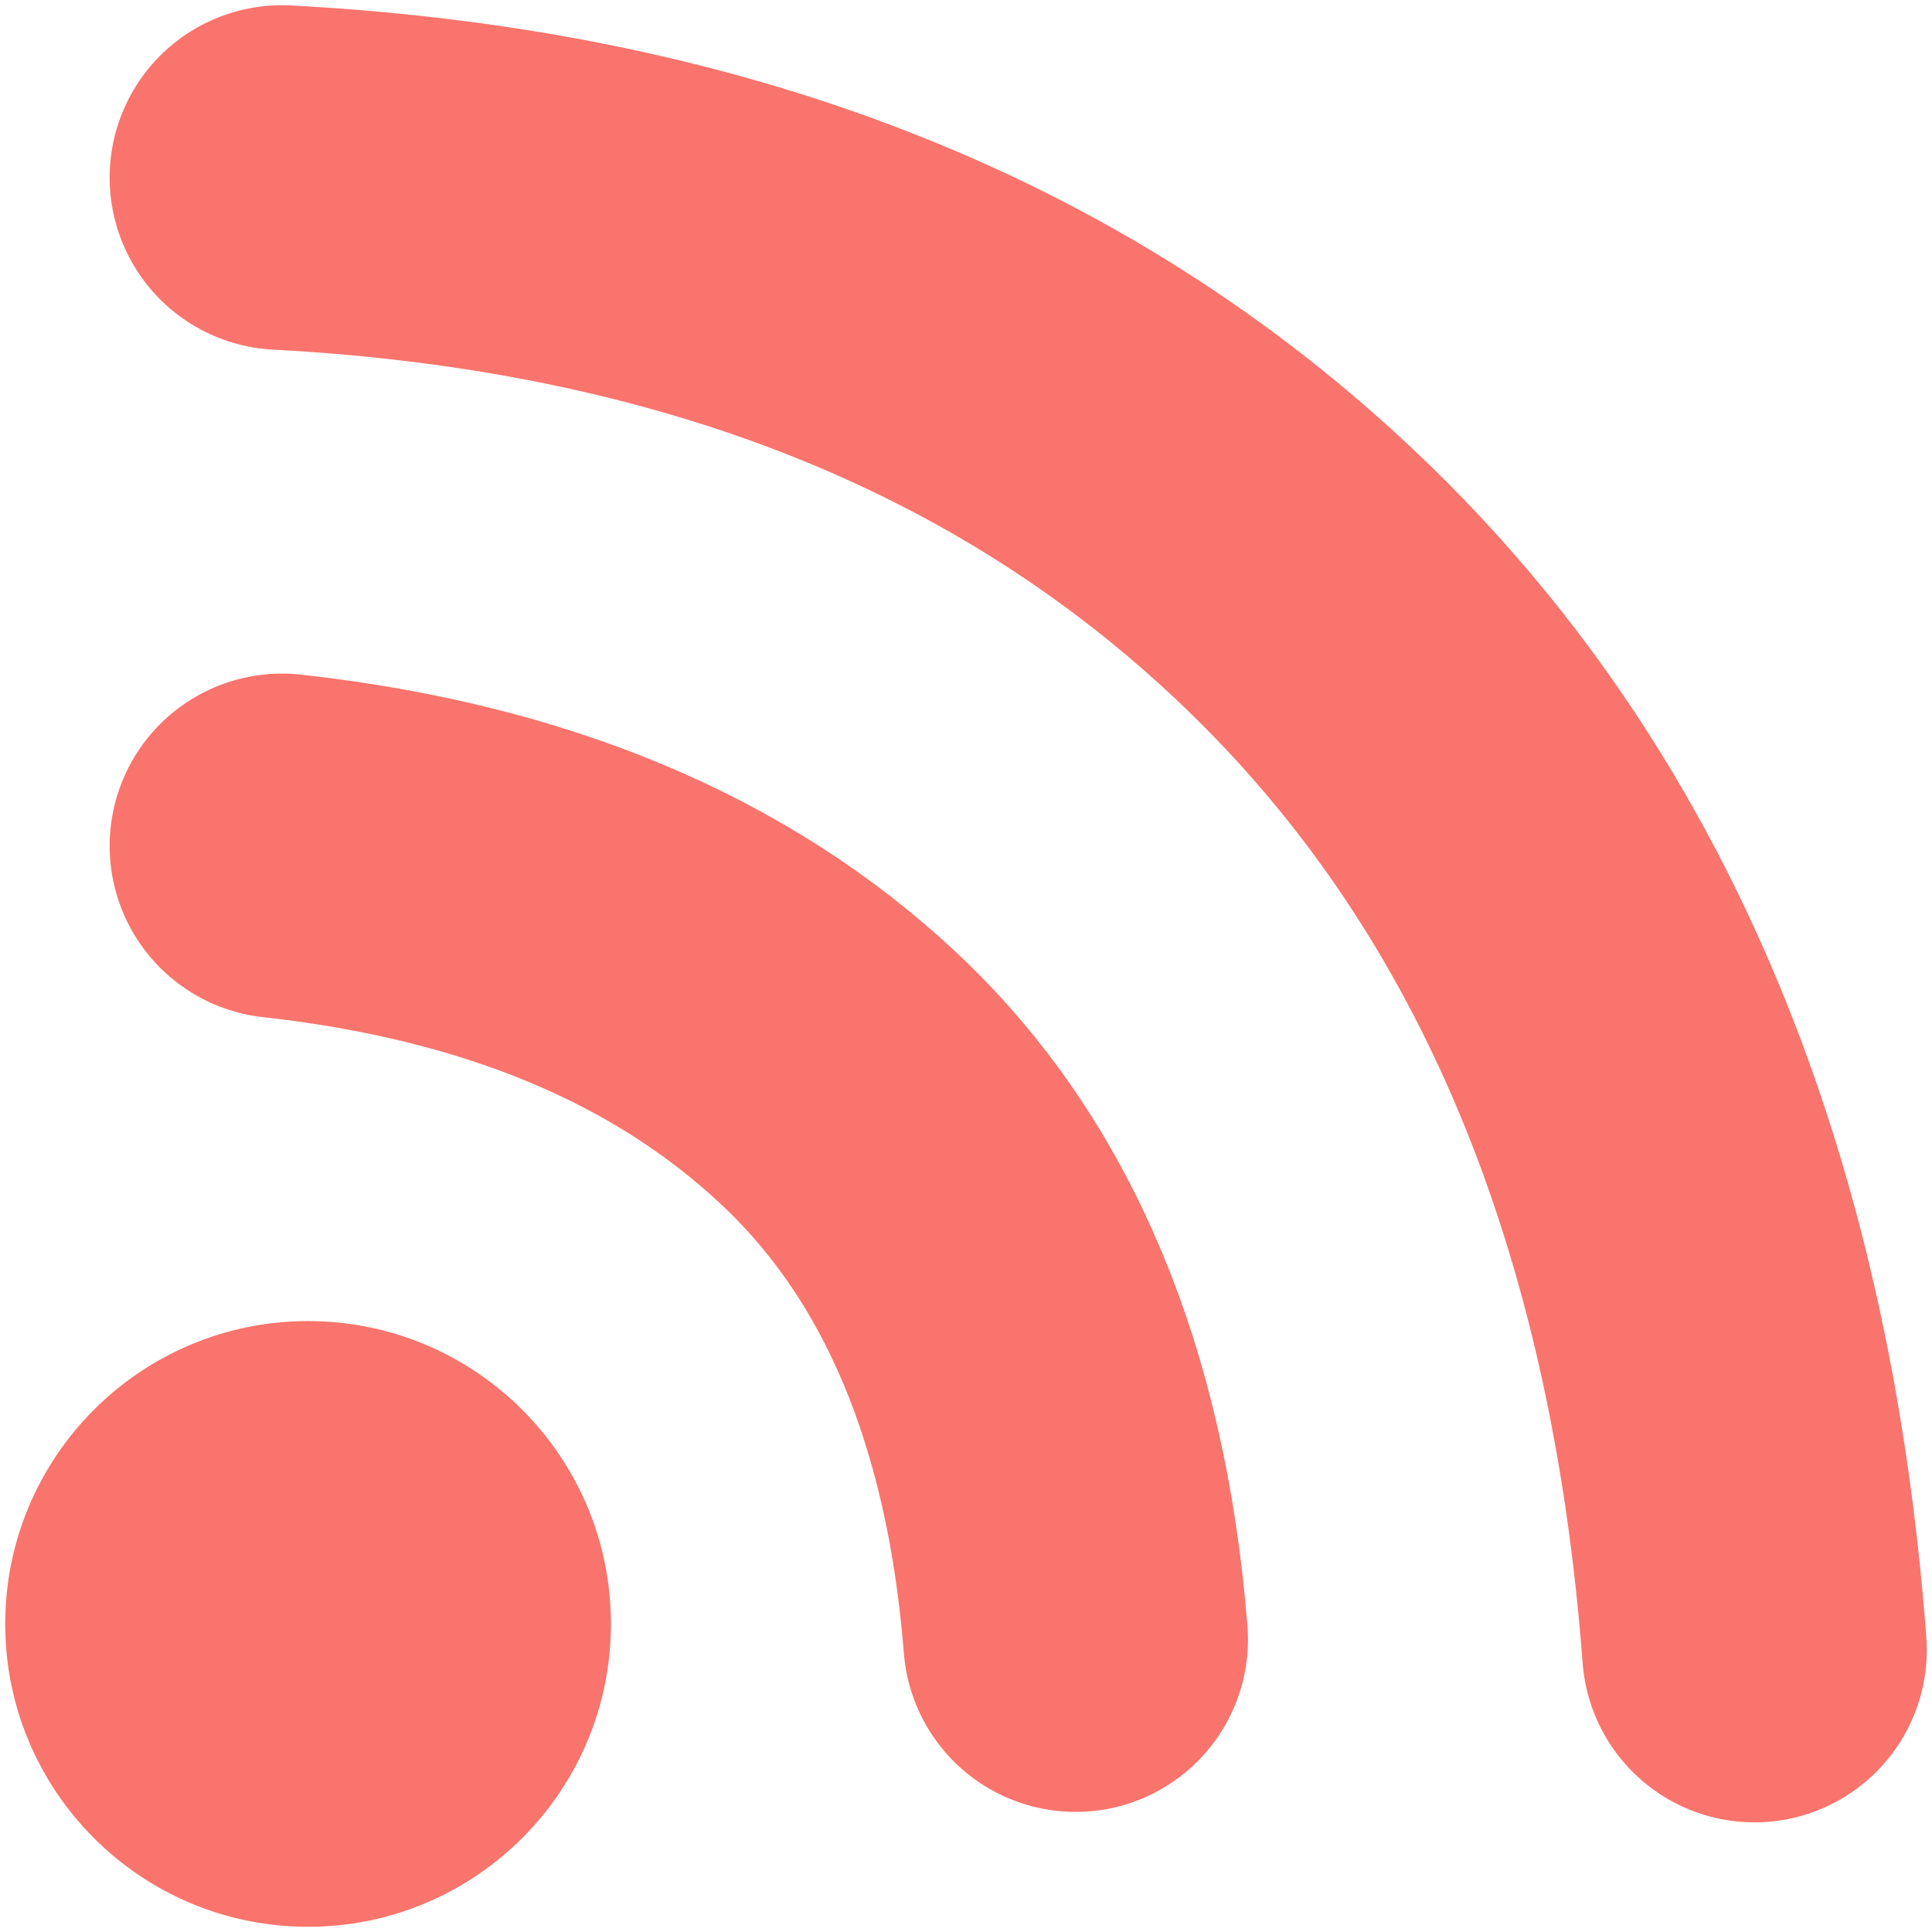
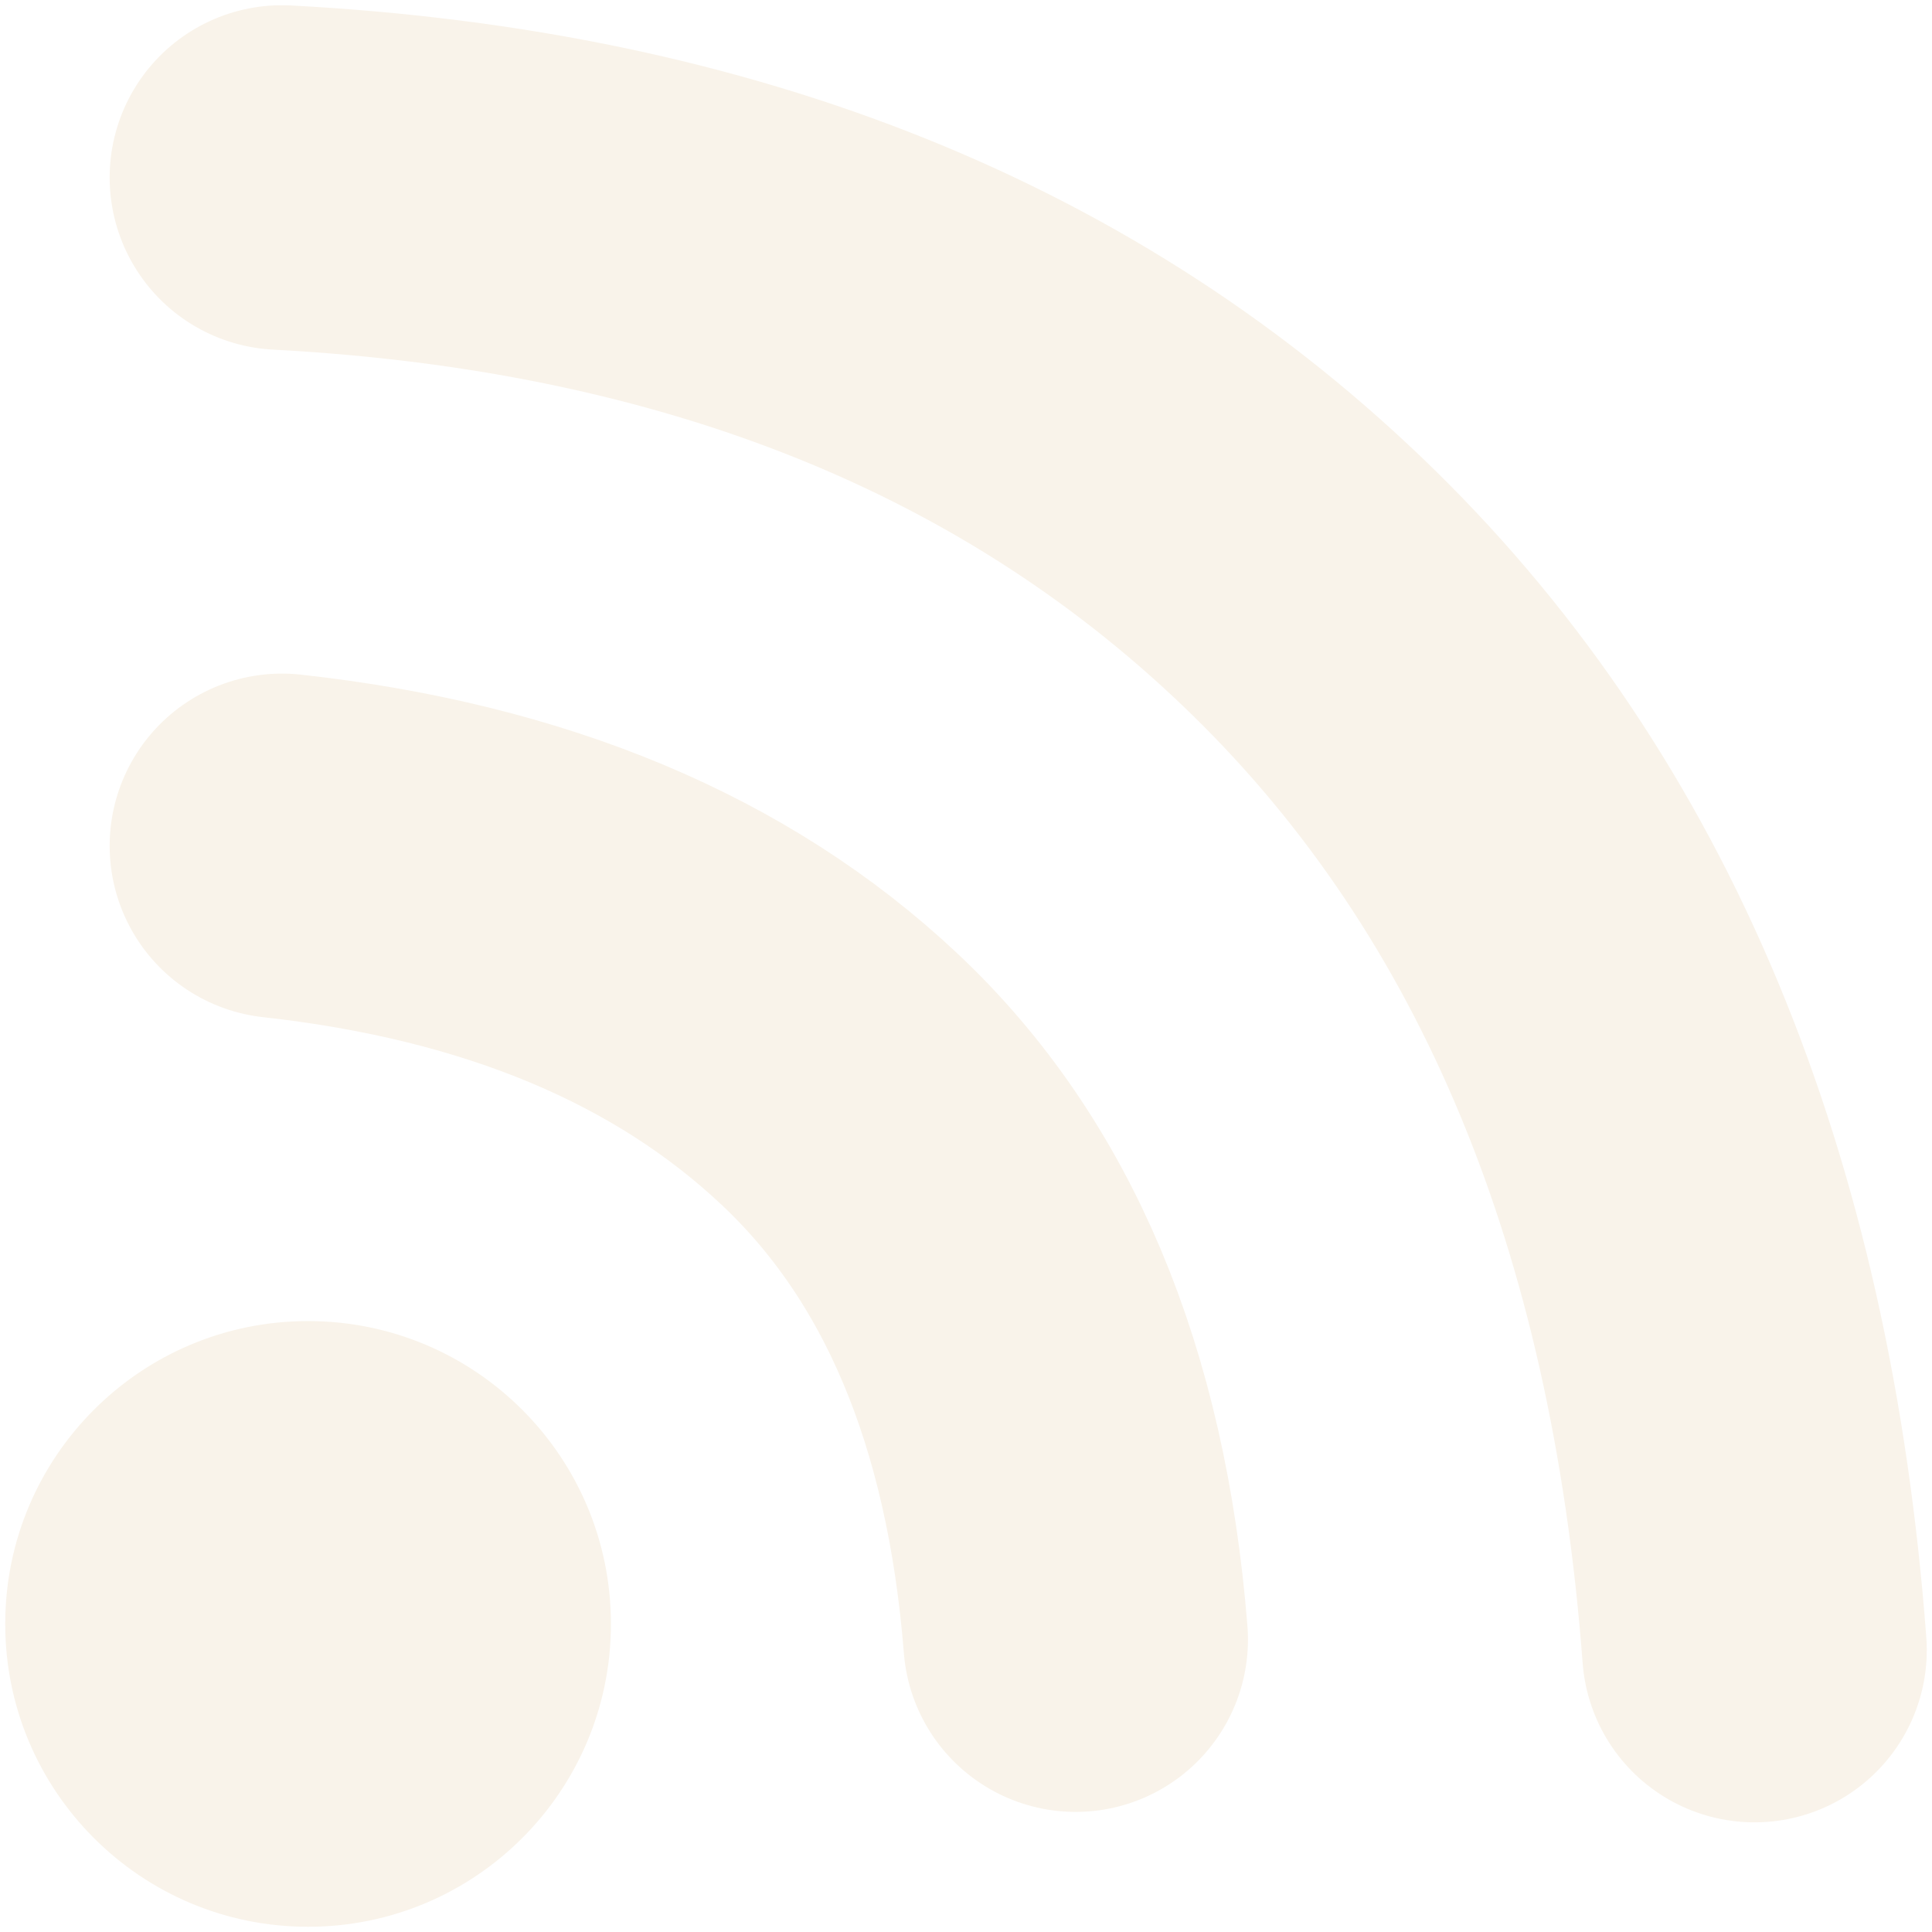
<svg xmlns="http://www.w3.org/2000/svg" width="185px" height="185px" viewBox="0 0 185 185" version="1.1">
  <g id="Page-1" stroke="none" stroke-width="1" fill="none" fill-rule="evenodd">
-     <g id="Desktop-HD" transform="translate(-245, -1772)" stroke="#f9746c">
+     <g id="Desktop-HD" transform="translate(-245, -1772)" stroke="#f9f3ea">
      <g id="Group-6" transform="translate(246, 1789)">
        <path d="M26,64 C48.386,66.474 66.185,73.922 79.396,86.342 C92.607,98.763 100.141,116.649 102,140" id="Line-2" stroke-width="33" stroke-linecap="round" stroke-linejoin="round" />
        <path d="M26,0 C67.073,2.184 100.029,15.46 124.868,39.828 C149.706,64.196 163.75,97.92 167,141" id="Line-3" stroke-width="33" stroke-linecap="round" />
-         <circle id="Oval" fill="#f9746c" cx="28.5" cy="138.5" r="28.5" />
+         <circle id="Oval" fill="#f9f3ea" cx="28.5" cy="138.5" r="28.5" />
      </g>
    </g>
  </g>
</svg>
